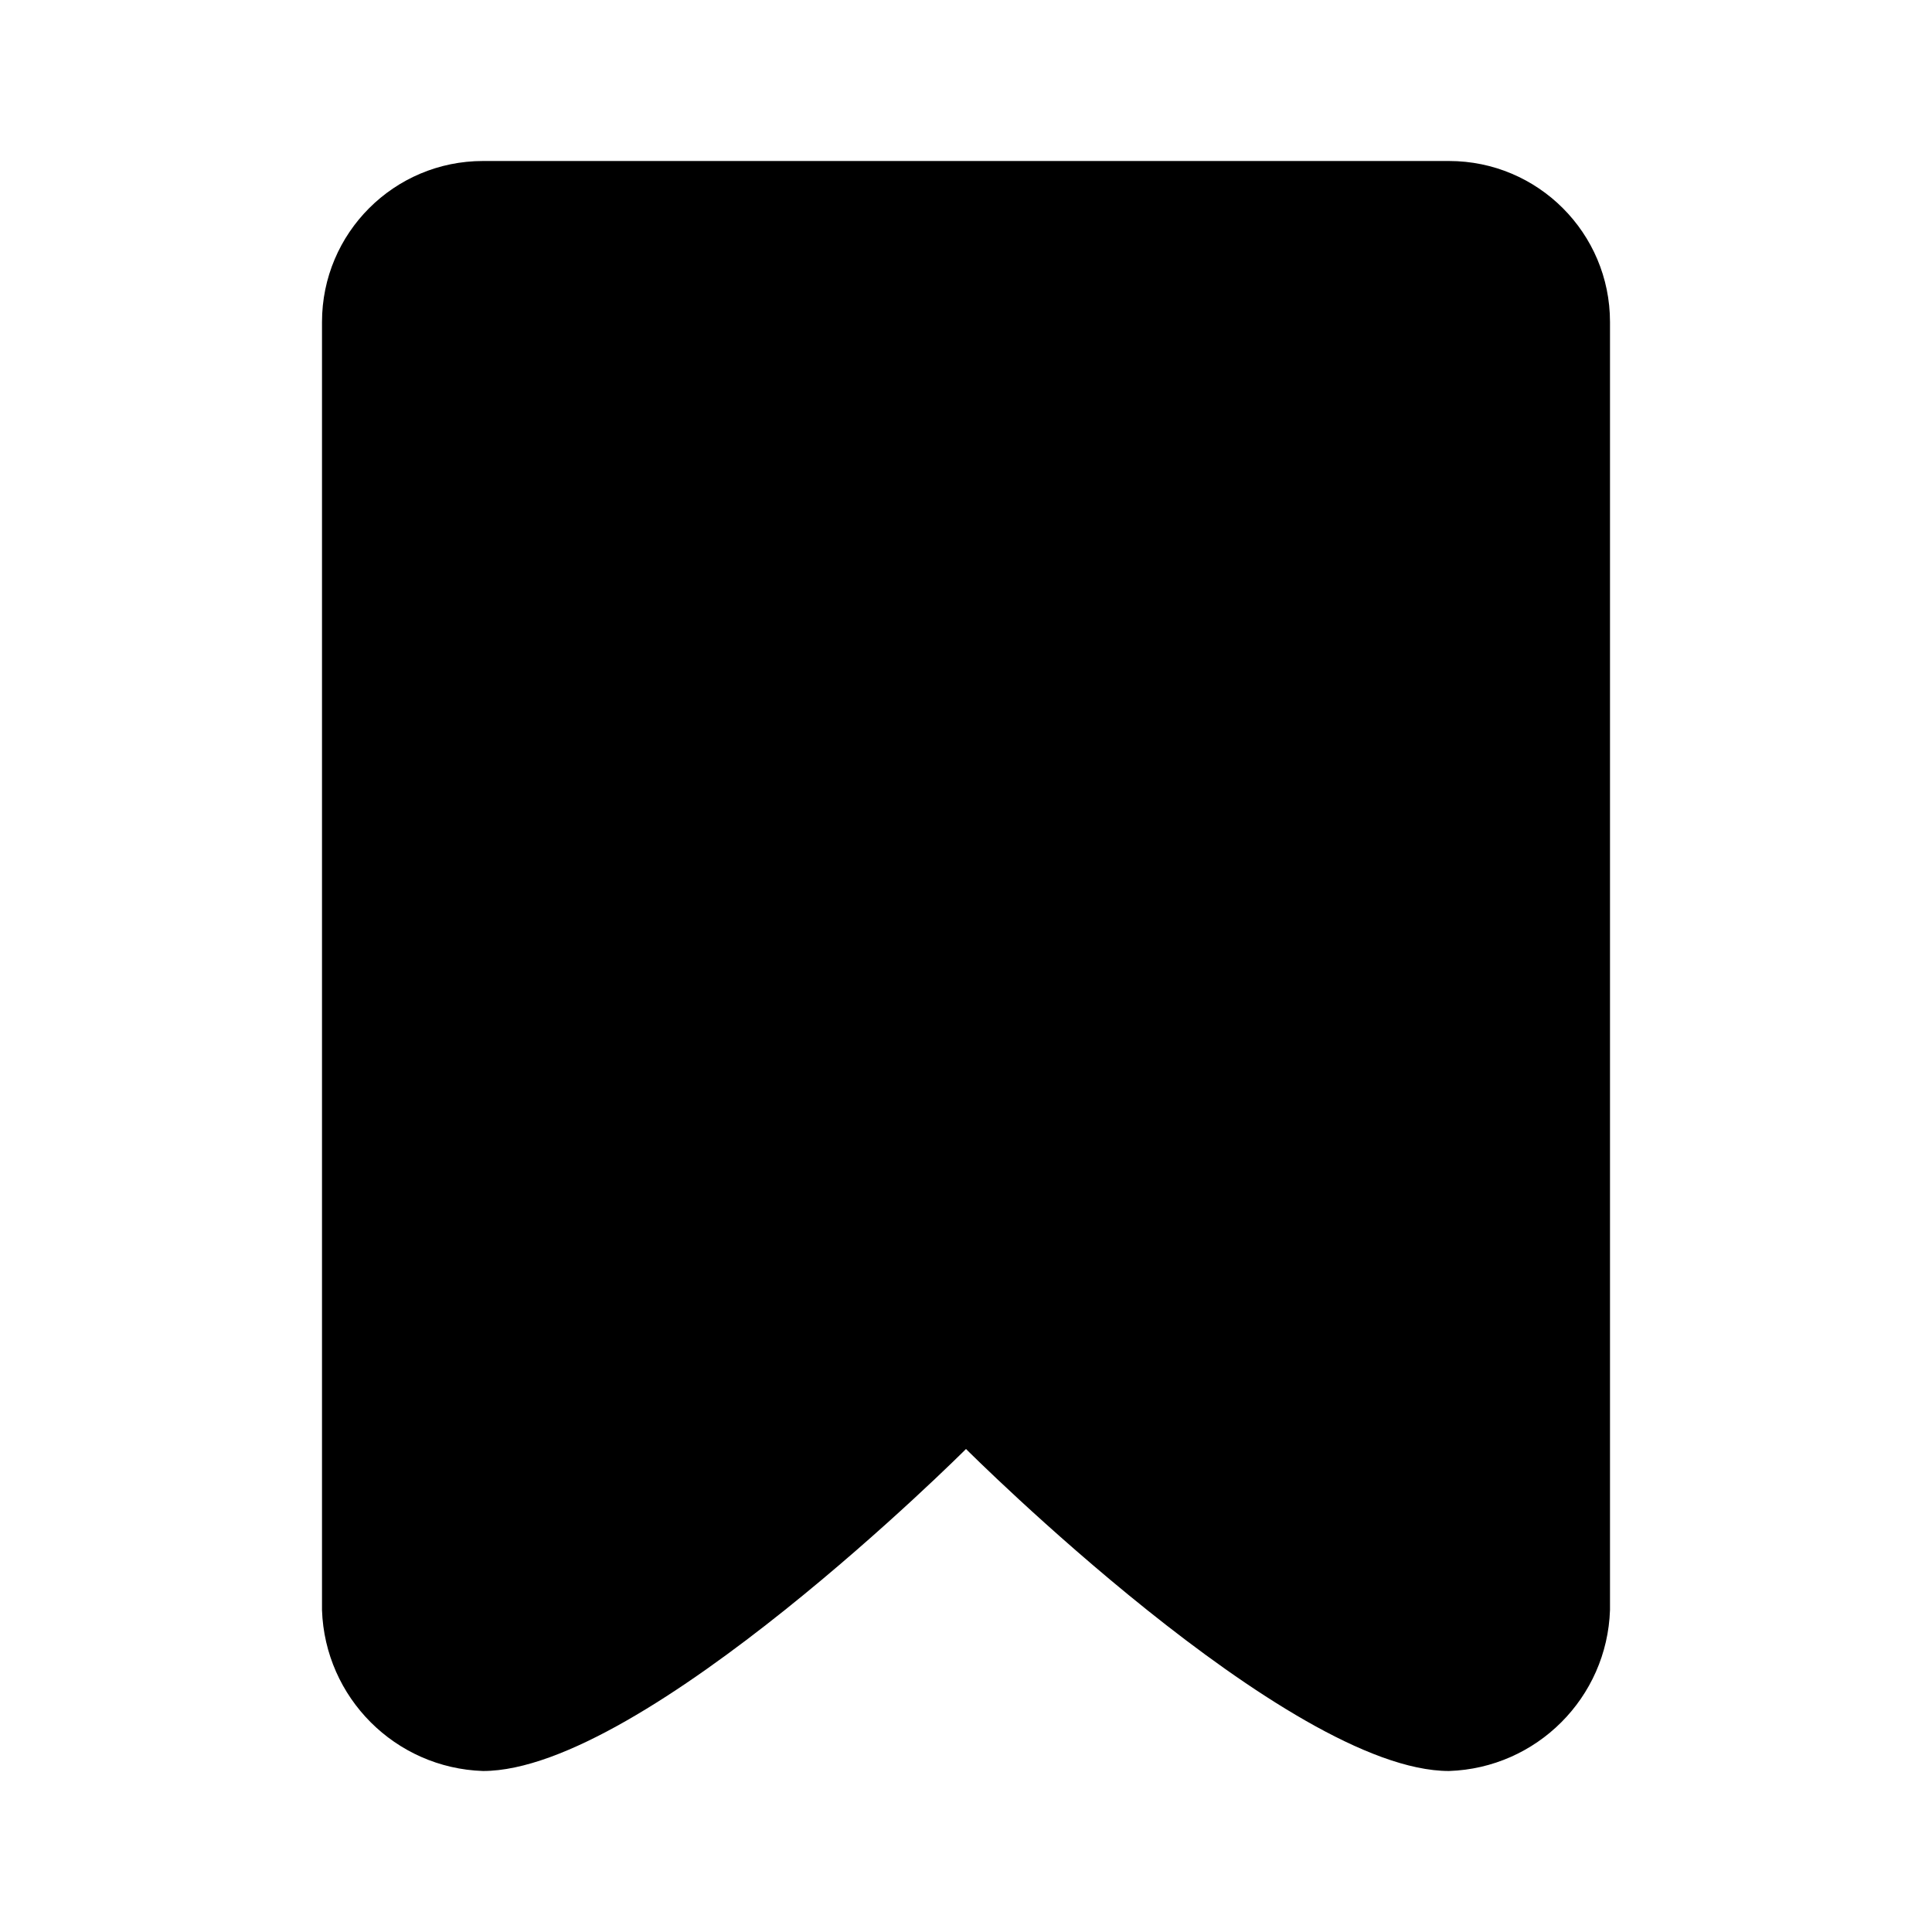
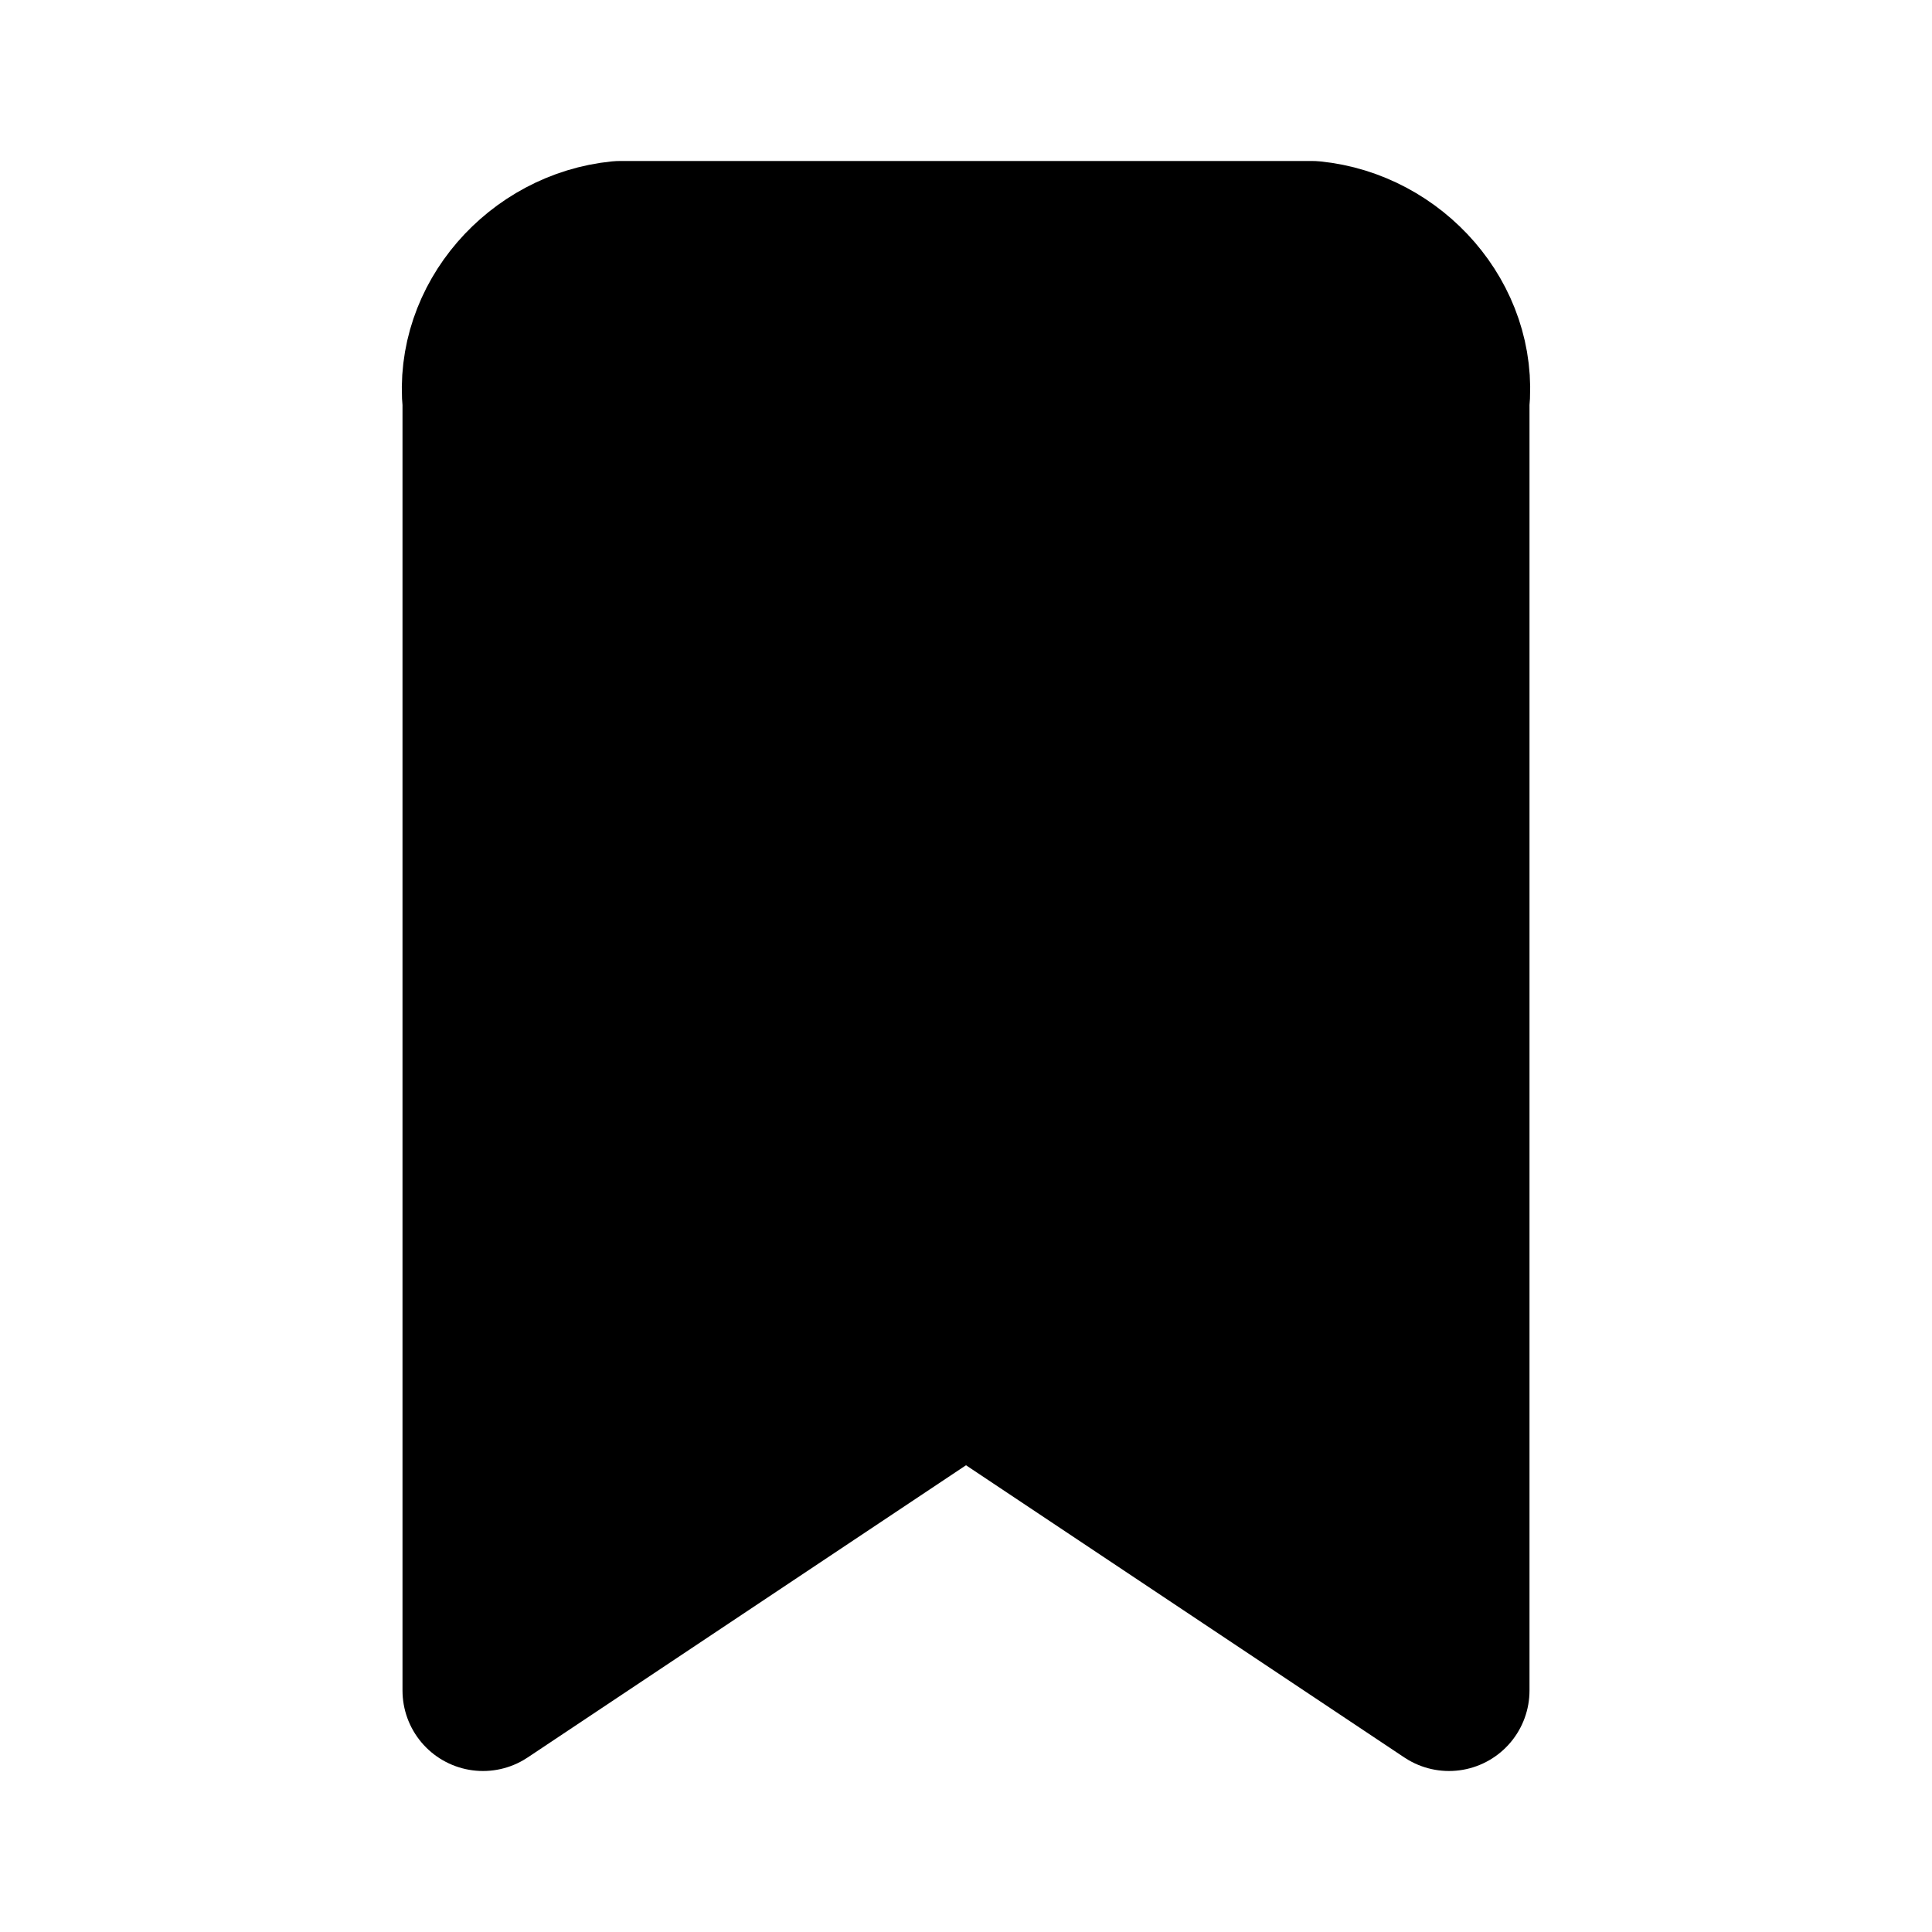
- <svg xmlns="http://www.w3.org/2000/svg" viewBox="0 0 24 24">
-   <path d="M18,22c-2,0-6-4-6-4s-4,4-6,4a2.07,2.07,0,0,1-2-2V4A2,2,0,0,1,6,2H18a2,2,0,0,1,2,2V20A2.07,2.07,0,0,1,18,22Z" fill="currentColor" />
+ <svg xmlns="http://www.w3.org/2000/svg" version="1.1" id="Layer_1" x="0px" y="0px" viewBox="0 0 24 24" style="enable-background:new 0 0 24 24;" xml:space="preserve">
+   <style type="text/css">
+ 	.st0{stroke:#000000;stroke-width:2;stroke-linecap:round;stroke-linejoin:round;}
+ </style>
+   <path class="st0" d="M18,21l-6-4l-6,4V5C5.9,4,6.7,3.1,7.7,3h8.6c1,0.1,1.8,1,1.7,2V21z" />
</svg>
